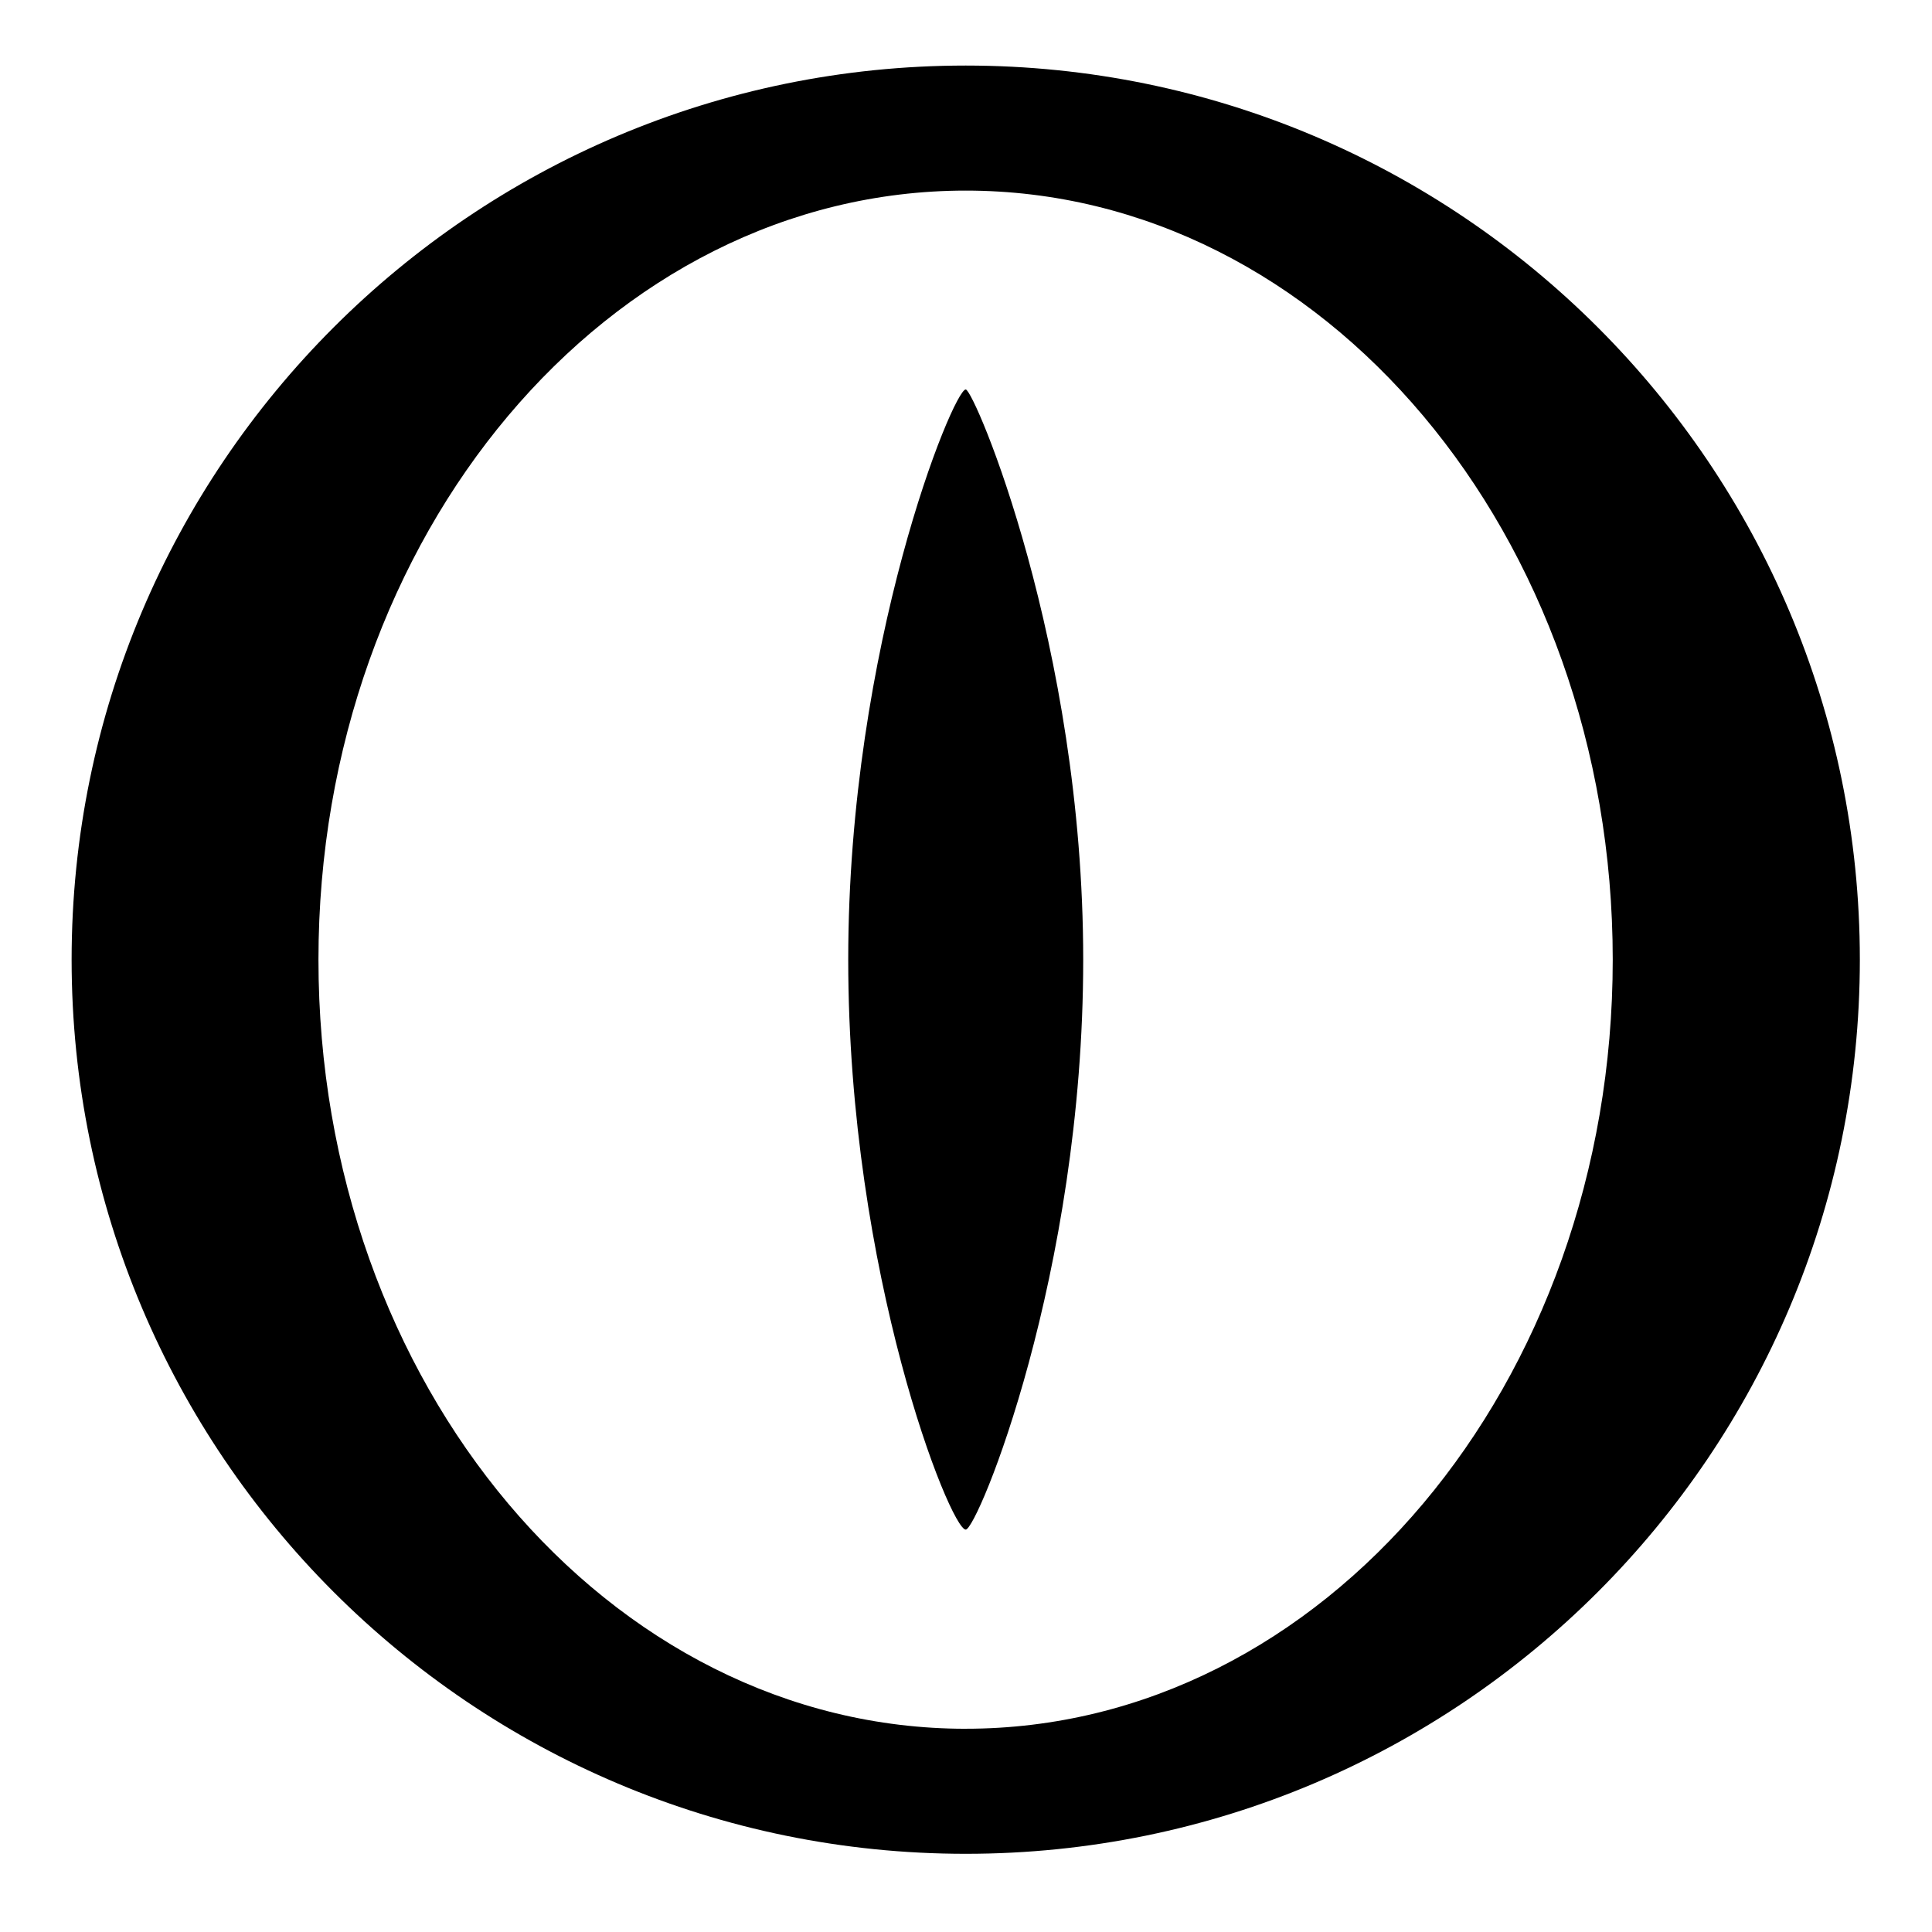
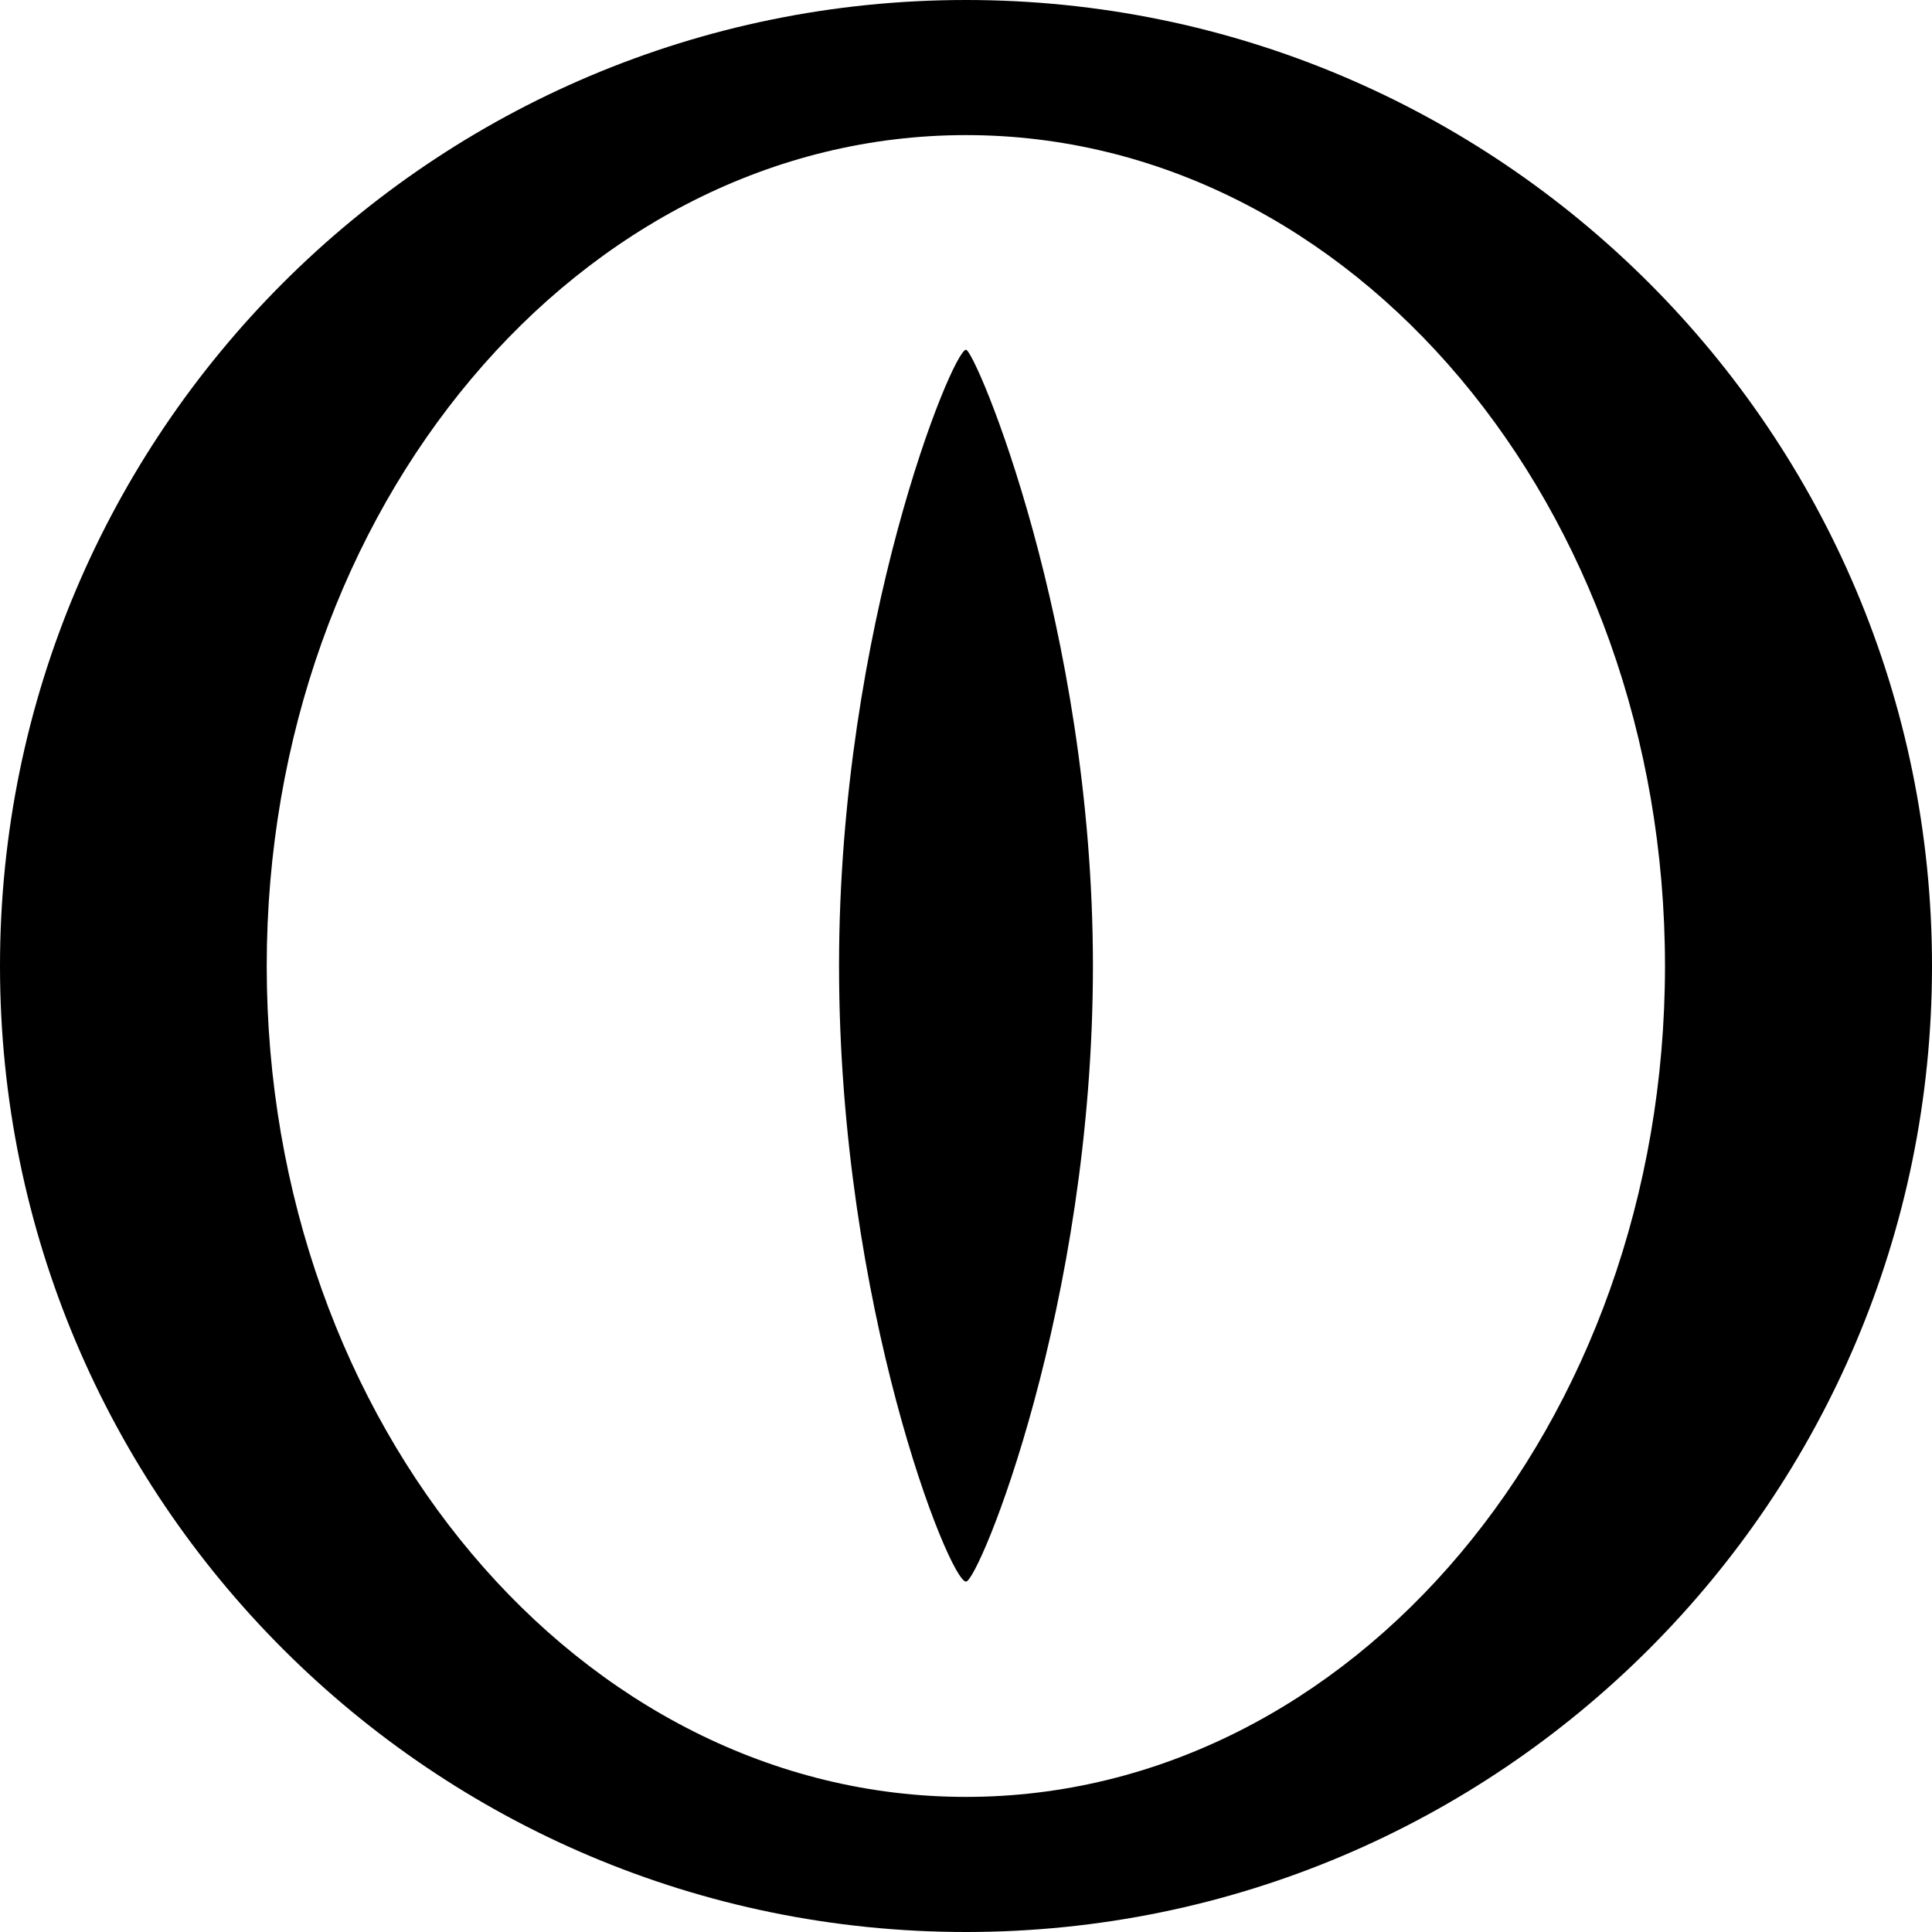
- <svg xmlns="http://www.w3.org/2000/svg" xml:space="preserve" width="72px" height="72px" viewBox="0 0 72 72">
-   <path fill="currentColor" d="M35.99 64.426c-13.317 0-24.122-12.835-24.122-28.662S22.673 7.103 35.99 7.103s24.112 12.834 24.112 28.661S49.306 64.425 35.99 64.425m0-61.982c-18.398 0-33.321 14.923-33.321 33.321 0 18.399 14.923 33.322 33.321 33.322s33.321-14.923 33.321-33.322c0-18.398-14.924-33.321-33.321-33.321" />
-   <path fill="currentColor" d="M31.611 35.764c0 11.73 3.806 21.24 4.379 21.24.432 0 4.378-9.51 4.378-21.24s-4.066-21.25-4.378-21.25c-.462 0-4.379 9.52-4.379 21.25" />
+ <svg xmlns="http://www.w3.org/2000/svg" width="256" height="256" viewBox="2.67 2.45 66.64 66.64" xml:space="preserve">
+   <path d="m35.99 64.43c-13.32 0-24.12-12.84-24.12-28.66s10.8-28.66 24.12-28.66 24.11 12.83 24.11 28.66-10.8 28.66-24.11 28.66m0-61.98c-18.4 0-33.32 14.92-33.32 33.32s14.92 33.32 33.32 33.32 33.32-14.92 33.32-33.32-14.92-33.32-33.32-33.32" fill="#000" />
+   <path d="M31.611 35.764c0 11.73 3.806 21.24 4.379 21.24.432 0 4.378-9.51 4.378-21.24s-4.066-21.25-4.378-21.25c-.462 0-4.379 9.52-4.379 21.25" fill="#000" />
</svg>
